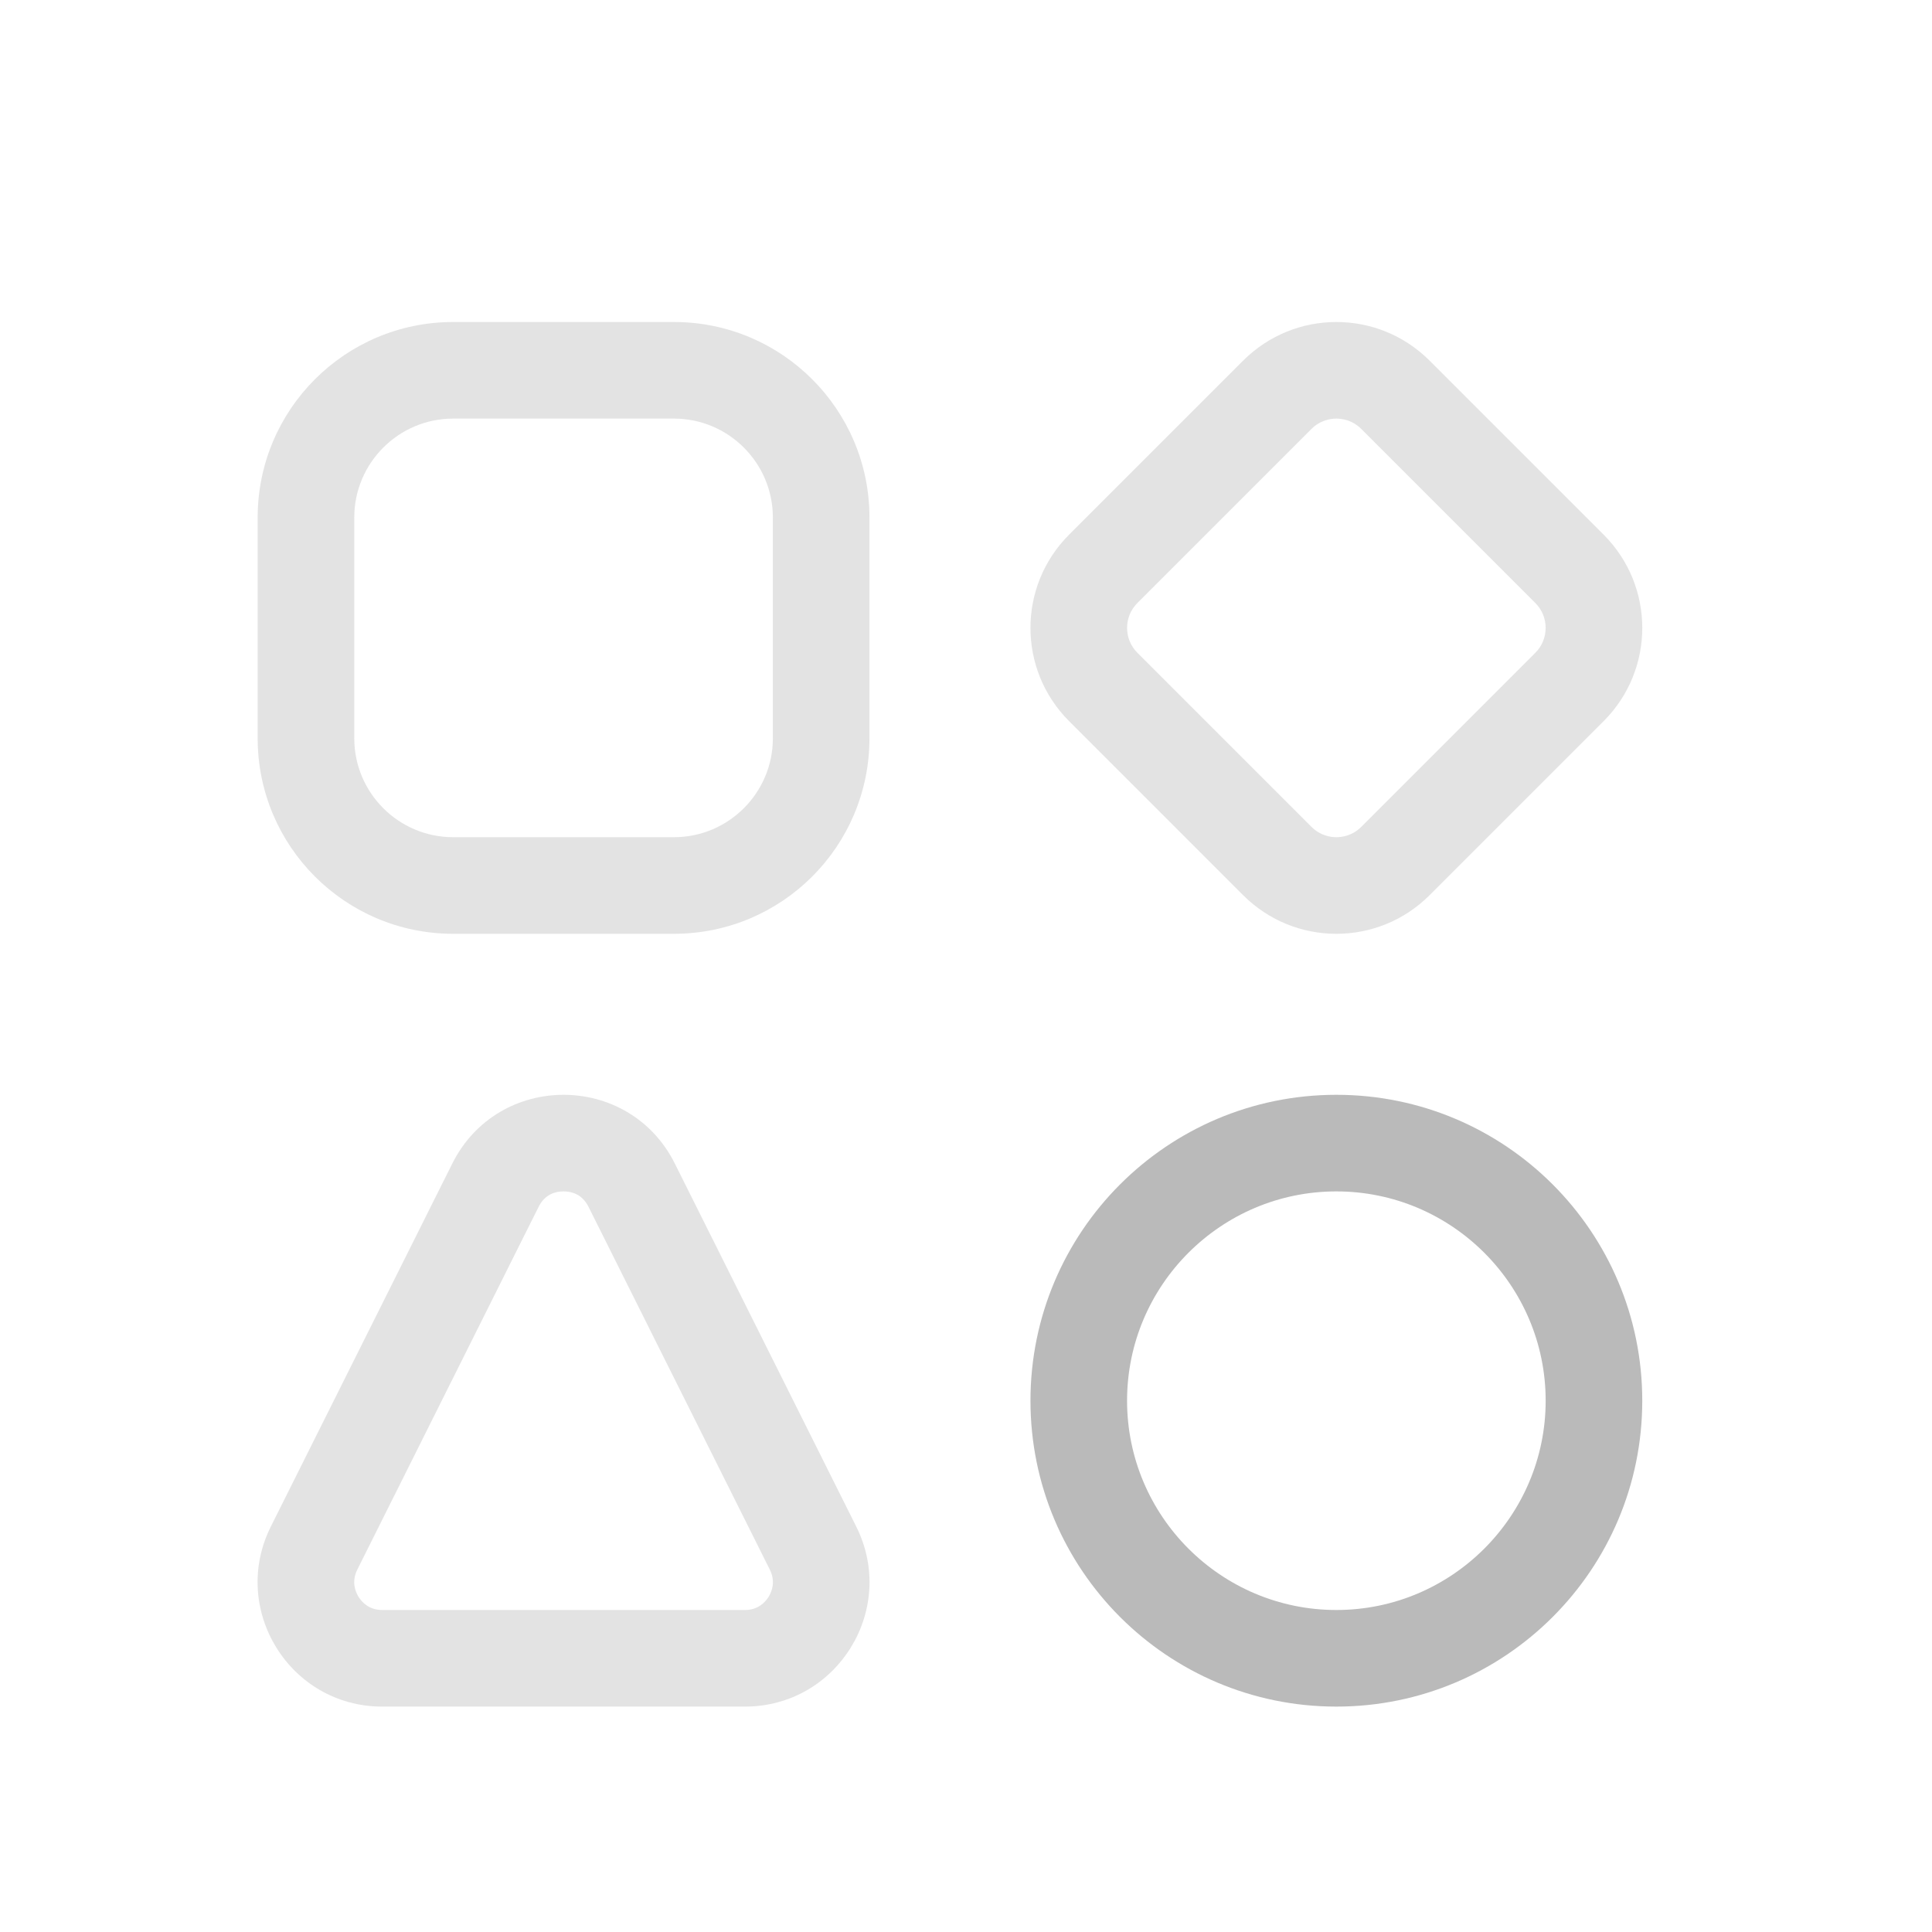
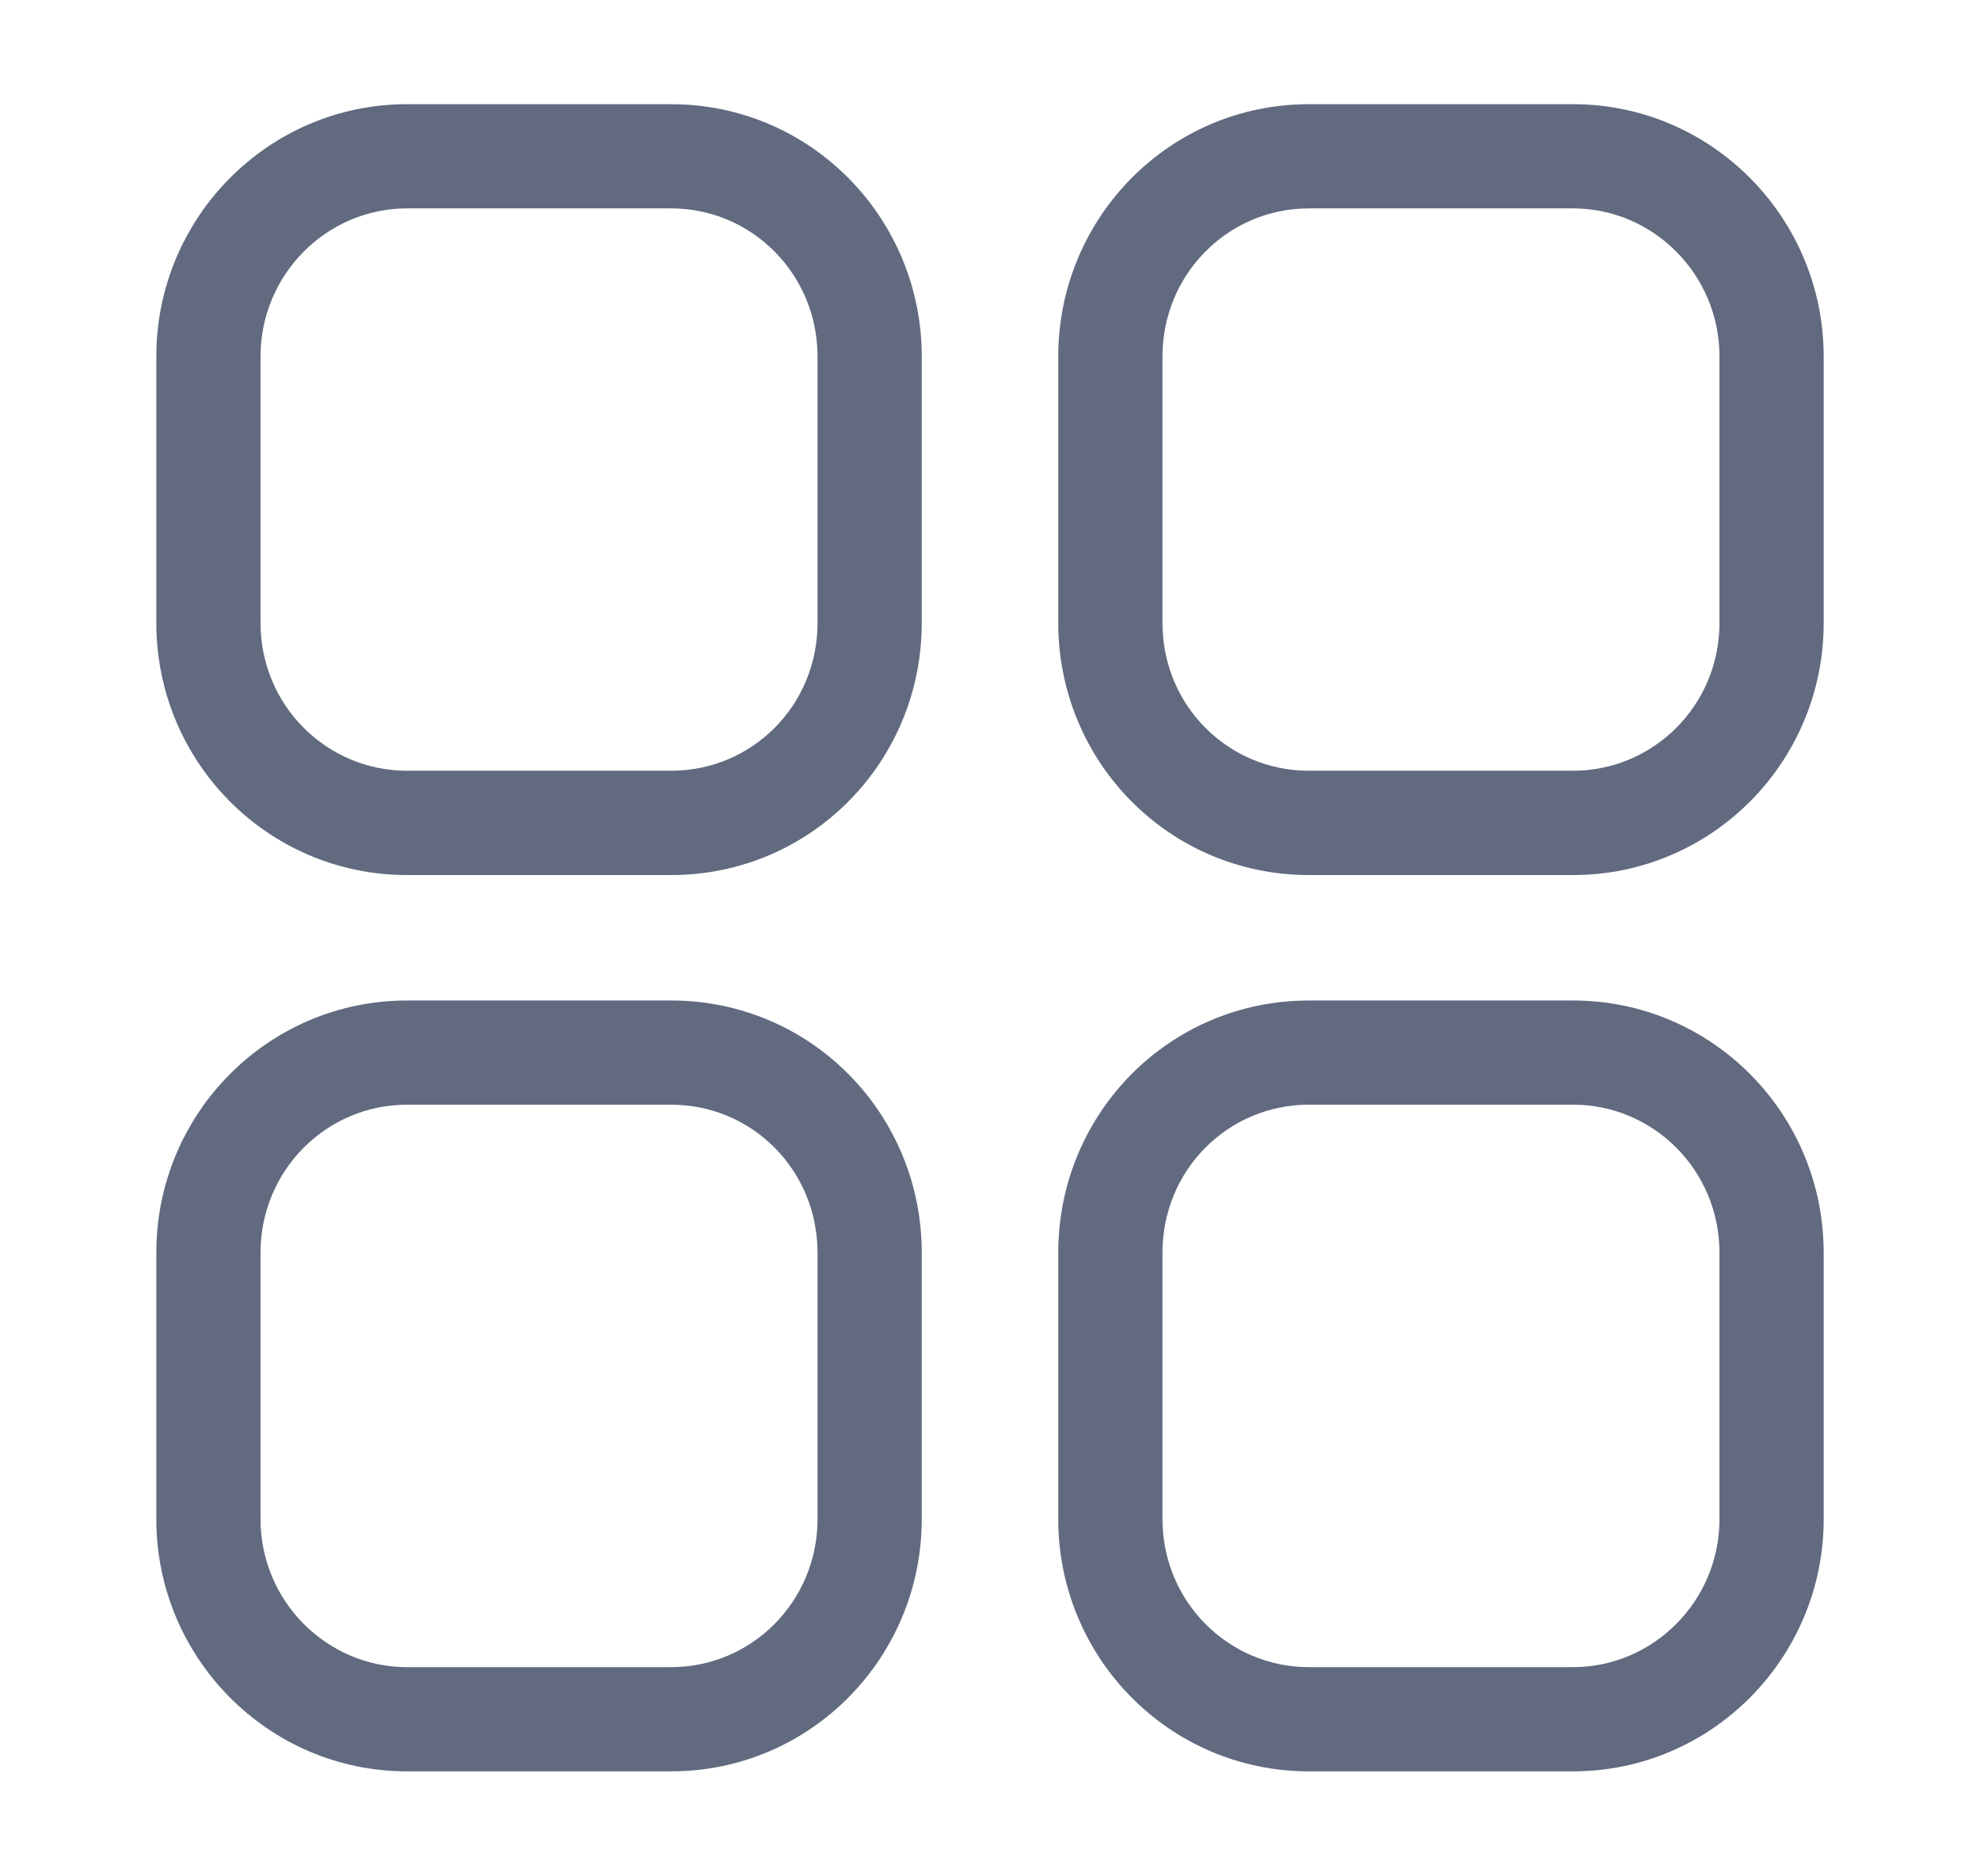
- <svg xmlns="http://www.w3.org/2000/svg" id="icon_assets_inactive" width="30" height="30" viewBox="0 0 30 30">
-   <g id="category" transform="translate(2.751 3.75)">
-     <g id="Group_46667" data-name="Group 46667" opacity="0.4">
-       <g id="Path_117871" data-name="Path 117871" fill="none">
-         <path d="M19.447,1.849a2.046,2.046,0,0,0-2.894,0l-2.7,2.7a2.046,2.046,0,0,0,0,2.894l2.7,2.7a2.046,2.046,0,0,0,2.894,0l2.7-2.7a2.046,2.046,0,0,0,0-2.894Z" stroke="none" />
-         <path d="M 18 2.75 C 17.916 2.75 17.753 2.771 17.614 2.91 L 14.91 5.614 C 14.697 5.827 14.697 6.173 14.91 6.386 L 17.614 9.09 C 17.753 9.229 17.916 9.25 18 9.25 C 18.084 9.25 18.247 9.229 18.386 9.09 L 21.09 6.386 C 21.303 6.173 21.303 5.827 21.09 5.614 L 18.386 2.91 C 18.247 2.771 18.084 2.75 18 2.75 M 18 1.25 C 18.524 1.25 19.047 1.45 19.447 1.849 L 22.151 4.553 C 22.95 5.352 22.95 6.648 22.151 7.447 L 19.447 10.151 C 18.648 10.95 17.352 10.95 16.553 10.151 L 13.849 7.447 C 13.05 6.648 13.05 5.352 13.849 4.553 L 16.553 1.849 C 16.953 1.45 17.476 1.25 18 1.25 Z" stroke="none" fill="#bababa" />
-       </g>
-       <g id="Path_117872" data-name="Path 117872" fill="none">
-         <path d="M7.728,14.318a1.932,1.932,0,0,0-3.457,0L1.455,19.953a1.933,1.933,0,0,0,1.728,2.8H8.816a1.933,1.933,0,0,0,1.728-2.8Z" stroke="none" />
-         <path d="M 6 14.75 C 5.878 14.75 5.712 14.791 5.613 14.989 L 2.797 20.624 C 2.703 20.812 2.769 20.968 2.816 21.045 C 2.864 21.122 2.974 21.25 3.184 21.25 L 8.816 21.25 C 9.026 21.25 9.136 21.122 9.184 21.045 C 9.231 20.968 9.297 20.812 9.203 20.624 L 6.387 14.989 C 6.288 14.791 6.122 14.75 6 14.75 M 6 13.25 C 6.686 13.25 7.372 13.606 7.728 14.318 L 10.544 19.953 C 11.187 21.238 10.253 22.75 8.816 22.75 L 3.184 22.75 C 1.747 22.75 0.813 21.238 1.455 19.953 L 4.272 14.318 C 4.628 13.606 5.314 13.25 6 13.25 Z" stroke="none" fill="#bababa" />
-       </g>
-     </g>
-     <g id="Path_117873" data-name="Path 117873" fill="none" opacity="0.4">
-       <path d="M4.286,1.25A3.036,3.036,0,0,0,1.25,4.286V7.714A3.036,3.036,0,0,0,4.286,10.75H7.714A3.036,3.036,0,0,0,10.75,7.714V4.286A3.036,3.036,0,0,0,7.714,1.25Z" stroke="none" />
-       <path d="M 4.286 2.75 C 3.439 2.75 2.75 3.439 2.75 4.286 L 2.75 7.714 C 2.75 8.561 3.439 9.25 4.286 9.25 L 7.714 9.25 C 8.561 9.25 9.25 8.561 9.25 7.714 L 9.25 4.286 C 9.25 3.439 8.561 2.75 7.714 2.75 L 4.286 2.75 M 4.286 1.25 L 7.714 1.25 C 9.391 1.25 10.75 2.609 10.75 4.286 L 10.75 7.714 C 10.75 9.391 9.391 10.75 7.714 10.75 L 4.286 10.75 C 2.609 10.75 1.25 9.391 1.25 7.714 L 1.25 4.286 C 1.25 2.609 2.609 1.25 4.286 1.25 Z" stroke="none" fill="#bababa" />
-     </g>
-     <g id="Path_117874" data-name="Path 117874" fill="none">
-       <path d="M18,13.25A4.75,4.75,0,1,0,22.75,18,4.75,4.75,0,0,0,18,13.25Z" stroke="none" />
-       <path d="M 18 14.75 C 16.208 14.75 14.75 16.208 14.75 18 C 14.75 19.792 16.208 21.25 18 21.25 C 19.792 21.25 21.25 19.792 21.25 18 C 21.25 16.208 19.792 14.75 18 14.75 M 18 13.25 C 20.623 13.25 22.75 15.377 22.75 18 C 22.75 20.623 20.623 22.75 18 22.75 C 15.377 22.75 13.25 20.623 13.25 18 C 13.25 15.377 15.377 13.25 18 13.25 Z" stroke="none" fill="#bababa" />
-     </g>
-   </g>
-   <rect id="icon_trim" data-name="icon trim" width="30" height="30" fill="none" />
+ <svg xmlns="http://www.w3.org/2000/svg" width="19" height="18" viewBox="0 0 19 18" fill="none">
+   <path d="M6.44 1H3.905V2H6.44V1ZM8.845 3.421C8.845 2.092 7.779 1 6.44 1V2C7.216 2 7.845 2.633 7.845 3.421H8.845ZM8.845 5.978V3.421H7.845V5.978H8.845ZM6.44 8.398C7.777 8.398 8.845 7.315 8.845 5.978H7.845C7.845 6.77 7.218 7.397 6.44 7.397V8.398ZM3.905 8.398H6.44V7.397H3.905V8.398ZM1.5 5.978C1.5 7.316 2.576 8.398 3.905 8.398V7.397C3.134 7.397 2.5 6.769 2.5 5.978H1.5ZM1.5 3.421V5.978H2.5V3.421H1.5ZM3.905 1C2.575 1 1.5 2.09 1.5 3.421H2.5C2.5 2.635 3.135 2 3.905 2V1ZM6.44 9.602H3.905V10.602H6.44V9.602ZM8.845 12.023C8.845 10.686 7.778 9.602 6.44 9.602V10.602C7.217 10.602 7.845 11.23 7.845 12.023H8.845ZM8.845 14.58V12.023H7.845V14.58H8.845ZM6.44 17C7.779 17 8.845 15.908 8.845 14.58H7.845C7.845 15.366 7.216 16 6.44 16V17ZM3.905 17H6.44V16H3.905V17ZM1.5 14.58C1.5 15.91 2.575 17 3.905 17V16C3.135 16 2.5 15.365 2.5 14.58H1.5ZM1.5 12.023V14.58H2.5V12.023H1.5ZM3.905 9.602C2.576 9.602 1.5 10.685 1.5 12.023H2.5C2.5 11.231 3.134 10.602 3.905 10.602V9.602ZM12.56 2H15.095V1H12.56V2ZM11.155 3.421C11.155 2.633 11.784 2 12.56 2V1C11.221 1 10.155 2.092 10.155 3.421H11.155ZM11.155 5.978V3.421H10.155V5.978H11.155ZM12.56 7.397C11.783 7.397 11.155 6.77 11.155 5.978H10.155C10.155 7.315 11.223 8.398 12.56 8.398V7.397ZM15.095 7.397H12.56V8.398H15.095V7.397ZM16.5 5.978C16.5 6.769 15.866 7.397 15.095 7.397V8.398C16.424 8.398 17.5 7.316 17.5 5.978H16.5ZM16.5 3.421V5.978H17.5V3.421H16.5ZM15.095 2C15.865 2 16.5 2.635 16.5 3.421H17.5C17.5 2.09 16.425 1 15.095 1V2ZM15.095 9.602H12.56V10.602H15.095V9.602ZM17.5 12.023C17.5 10.685 16.424 9.602 15.095 9.602V10.602C15.866 10.602 16.5 11.231 16.5 12.023H17.5ZM17.5 14.58V12.023H16.5V14.58H17.5ZM15.095 17C16.425 17 17.5 15.91 17.5 14.58H16.5C16.5 15.365 15.865 16 15.095 16V17ZM12.56 17H15.095V16H12.56V17ZM10.155 14.58C10.155 15.908 11.221 17 12.56 17V16C11.784 16 11.155 15.366 11.155 14.58H10.155ZM10.155 12.023V14.58H11.155V12.023H10.155ZM12.56 9.602C11.222 9.602 10.155 10.686 10.155 12.023H11.155C11.155 11.23 11.783 10.602 12.56 10.602V9.602Z" fill="#616A7F" />
</svg>
